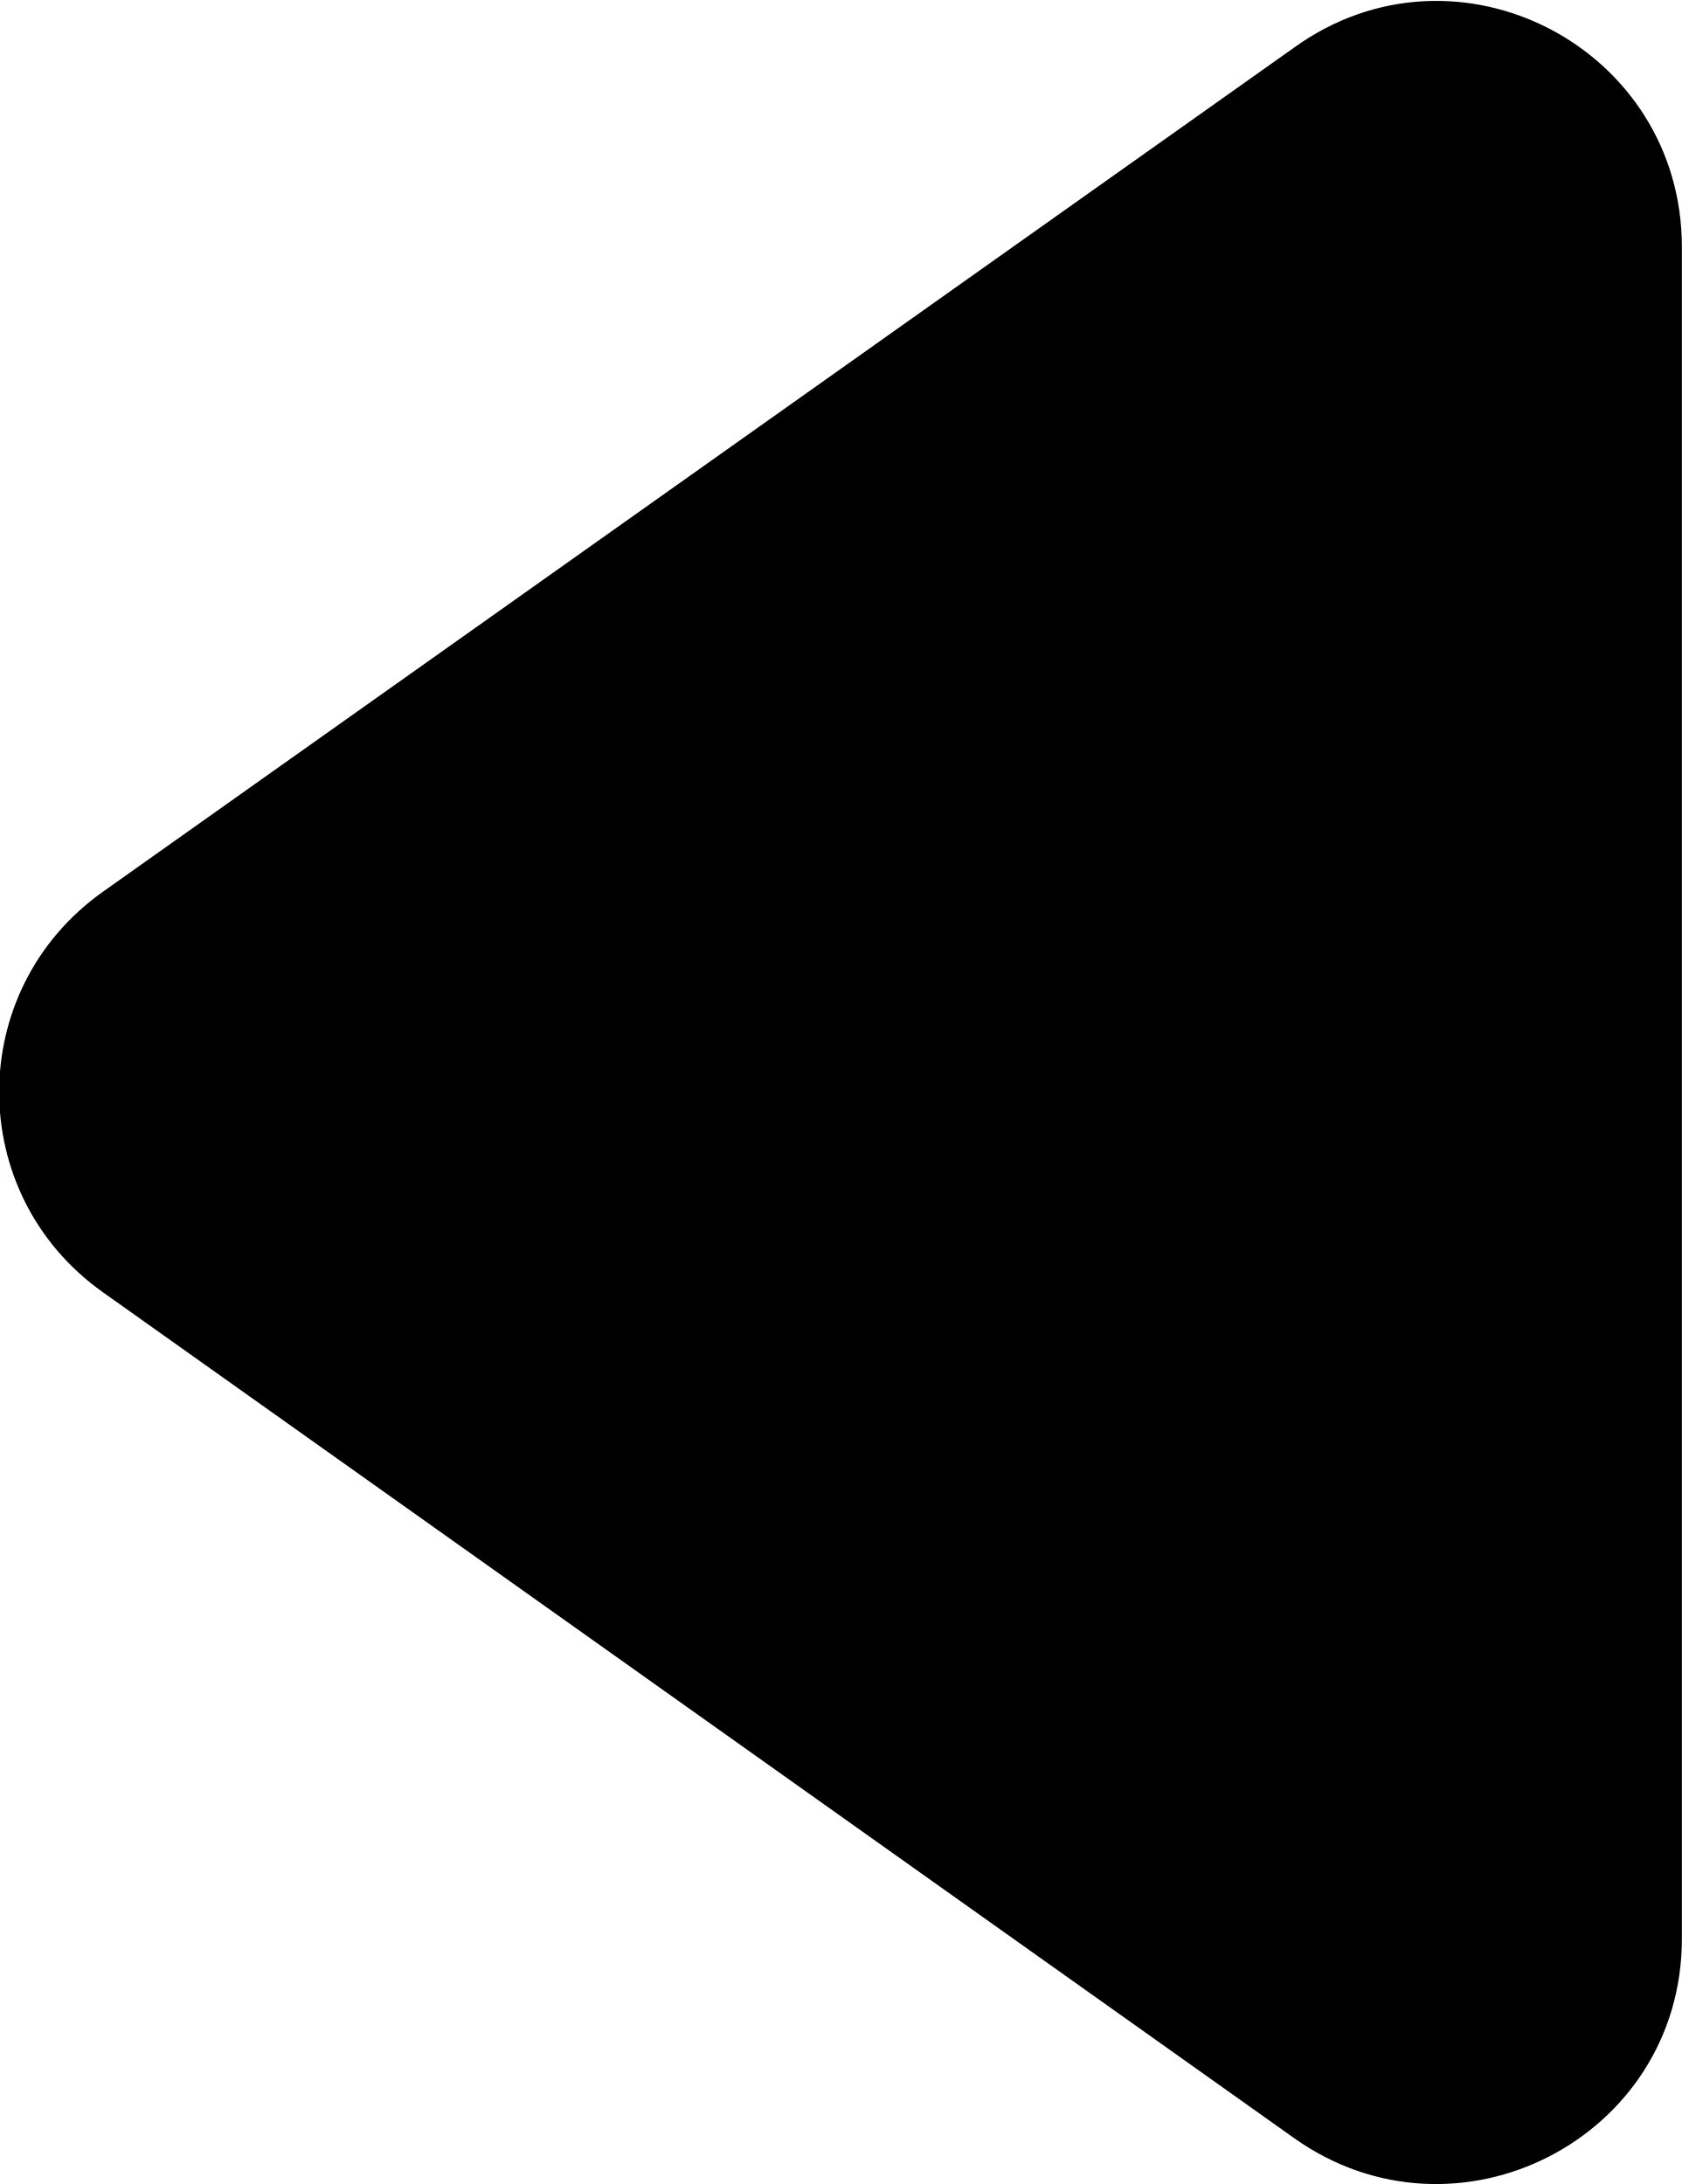
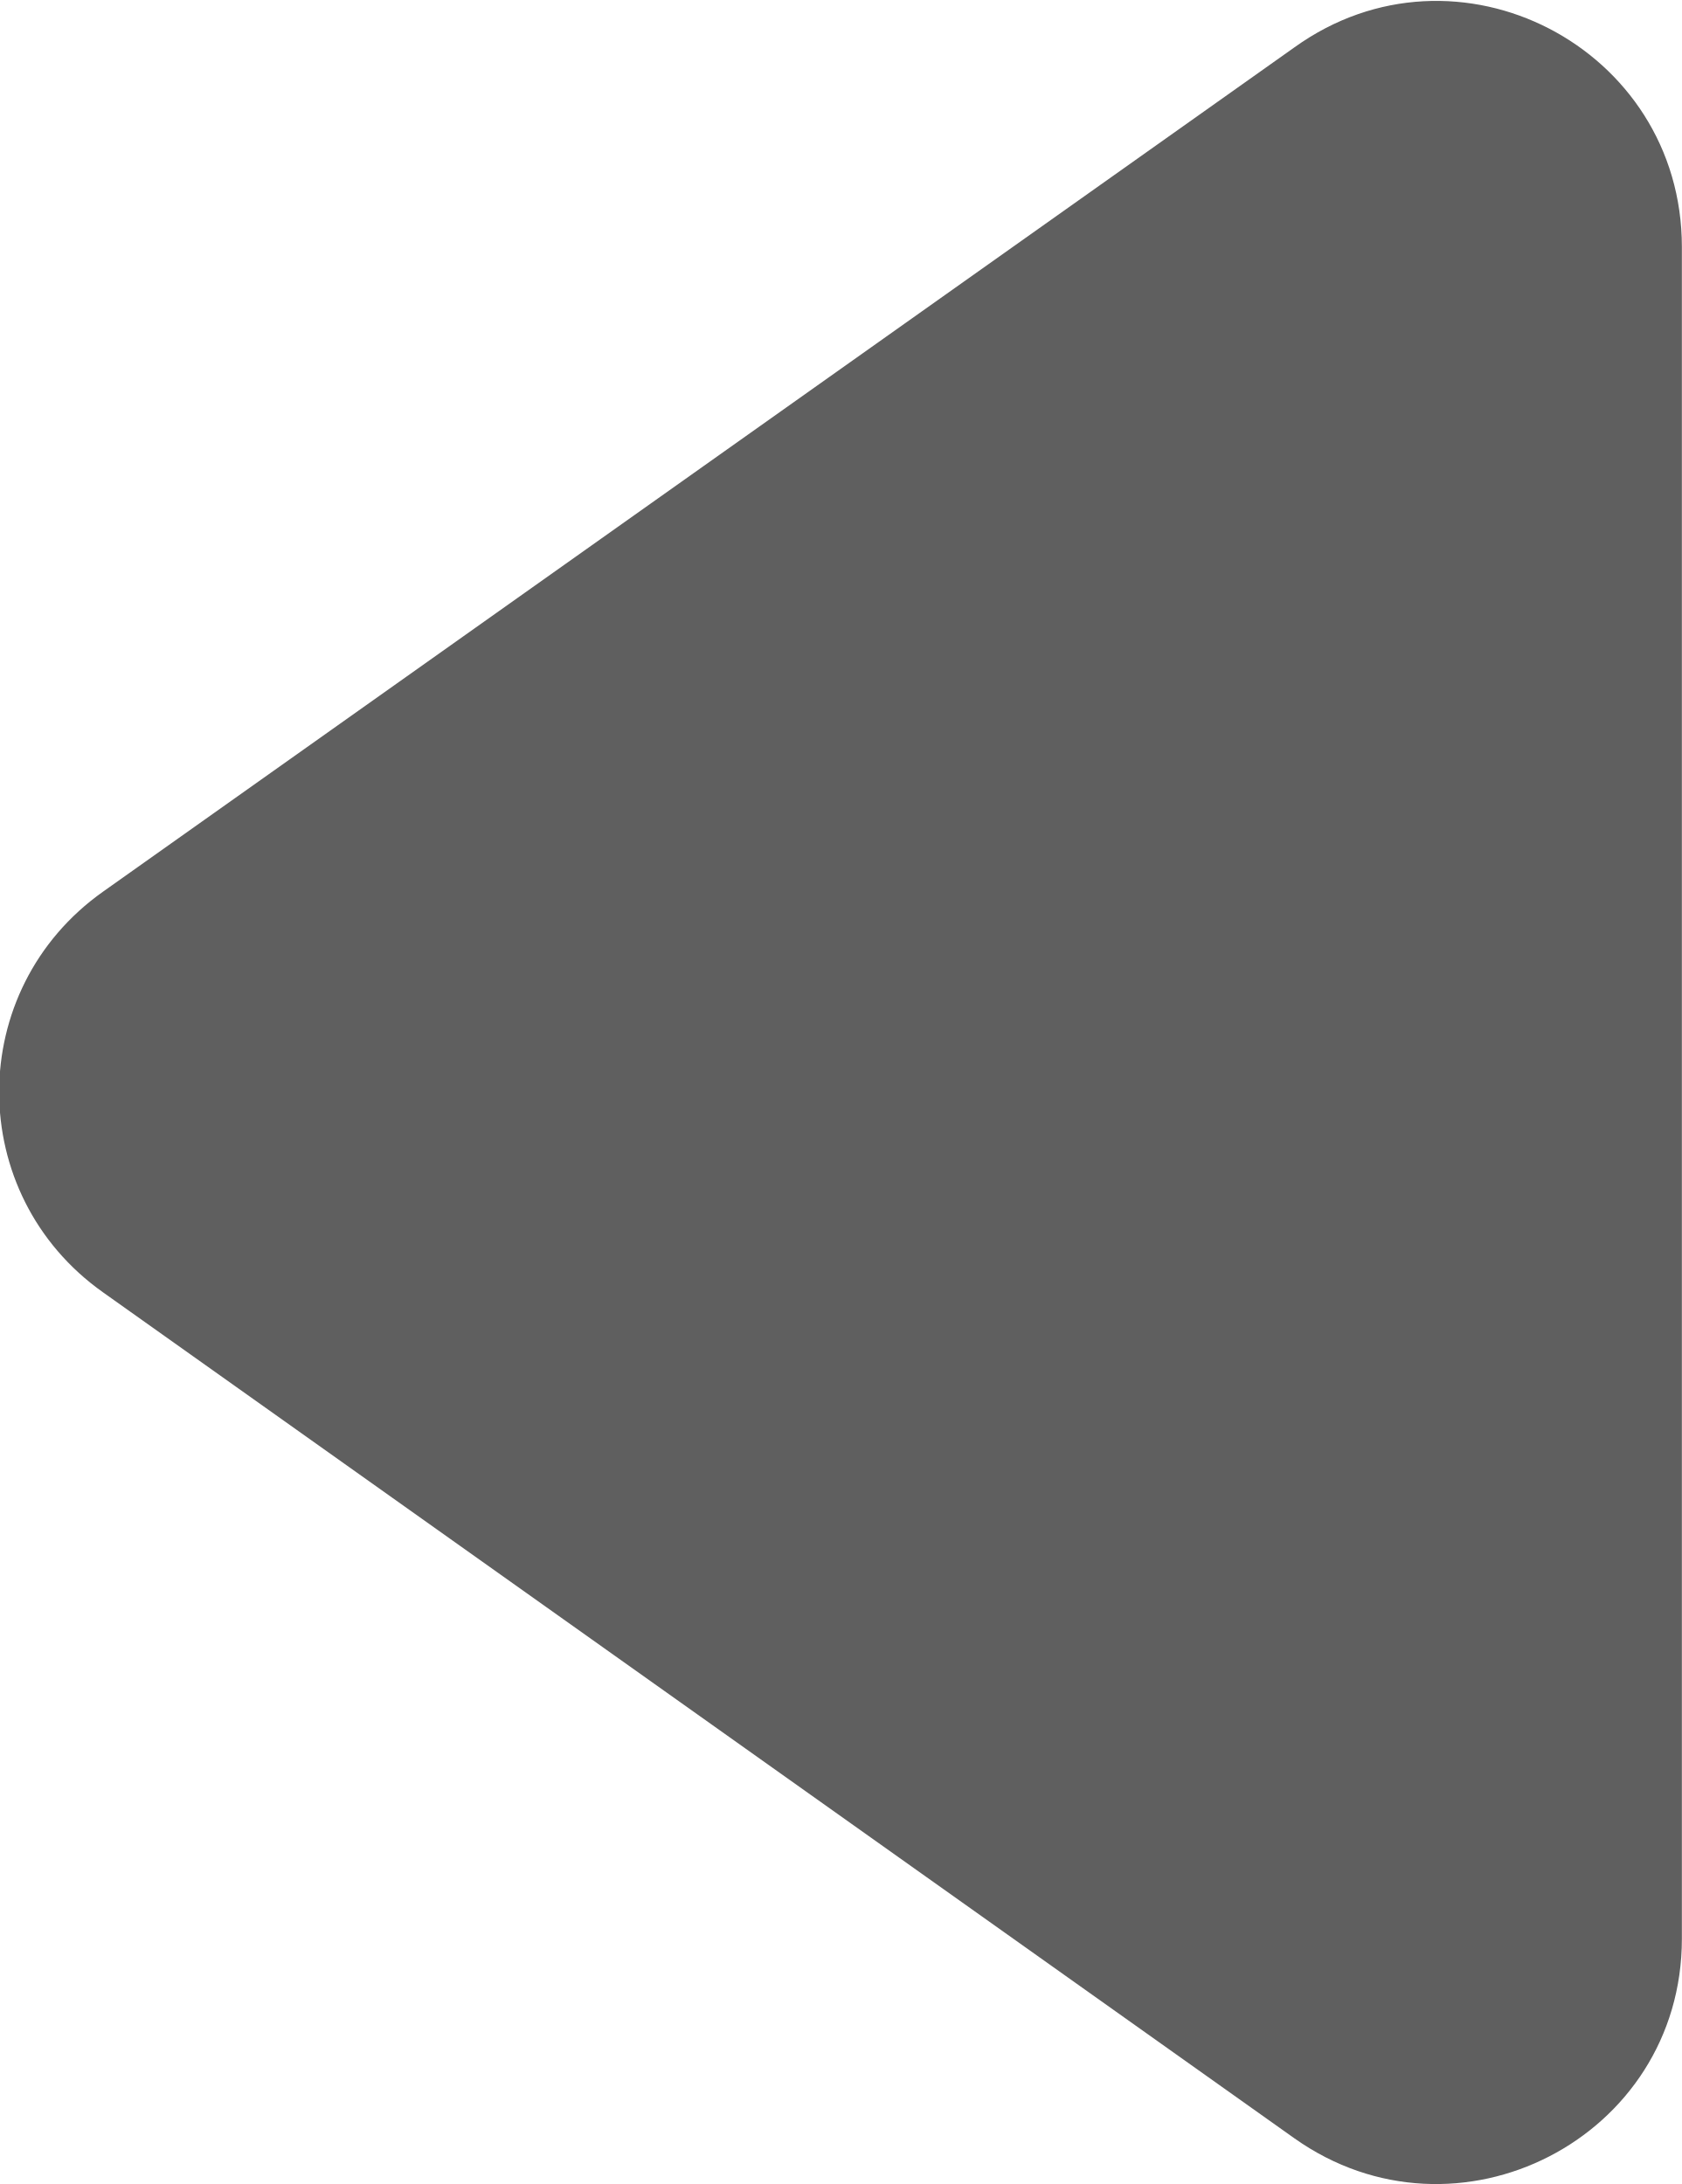
<svg xmlns="http://www.w3.org/2000/svg" viewBox="0 0 9.94 12.91">
  <defs>
-     <style>.d{fill:#000000;}</style>
+     <style>.d{fill:#5f5f5f;}</style>
  </defs>
  <g id="a" />
  <g id="b">
    <g id="c">
      <path class="d" d="M.61,7.64l7.04,5c.96,.68,2.29,0,2.29-1.18V1.46c0-1.18-1.33-1.87-2.29-1.18L.61,5.27c-.82,.58-.82,1.79,0,2.37Z" />
    </g>
  </g>
</svg>
